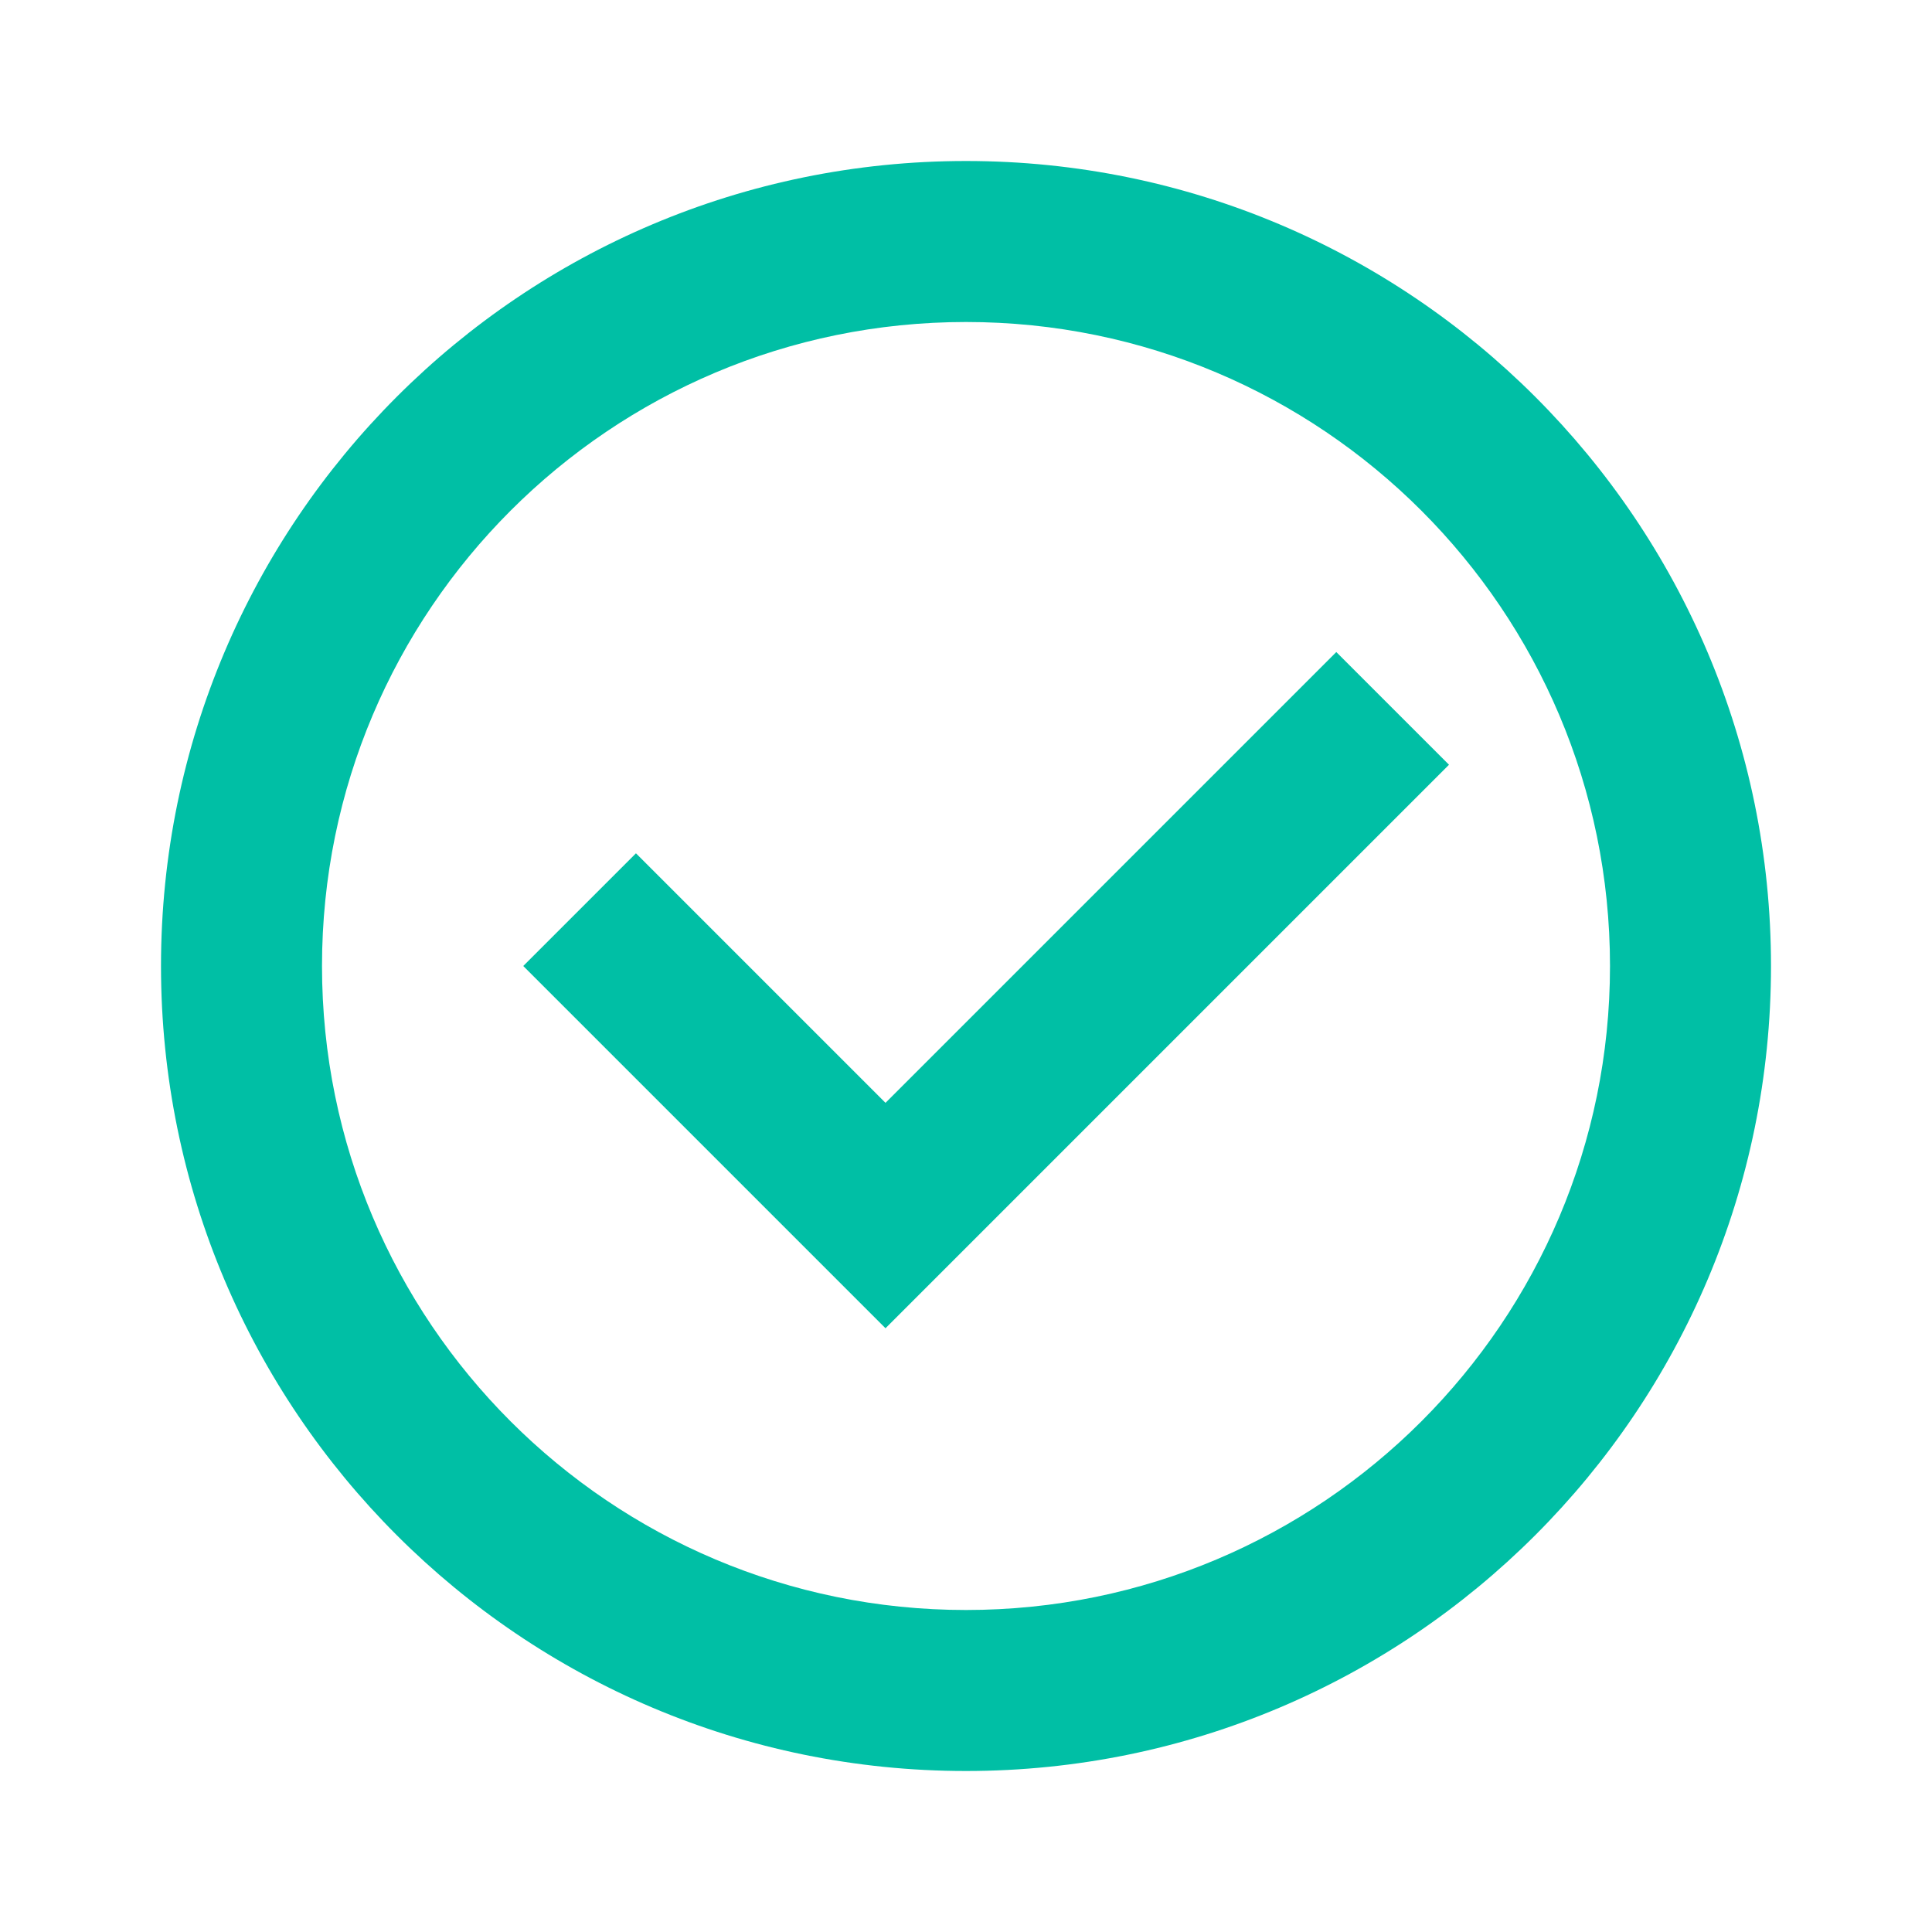
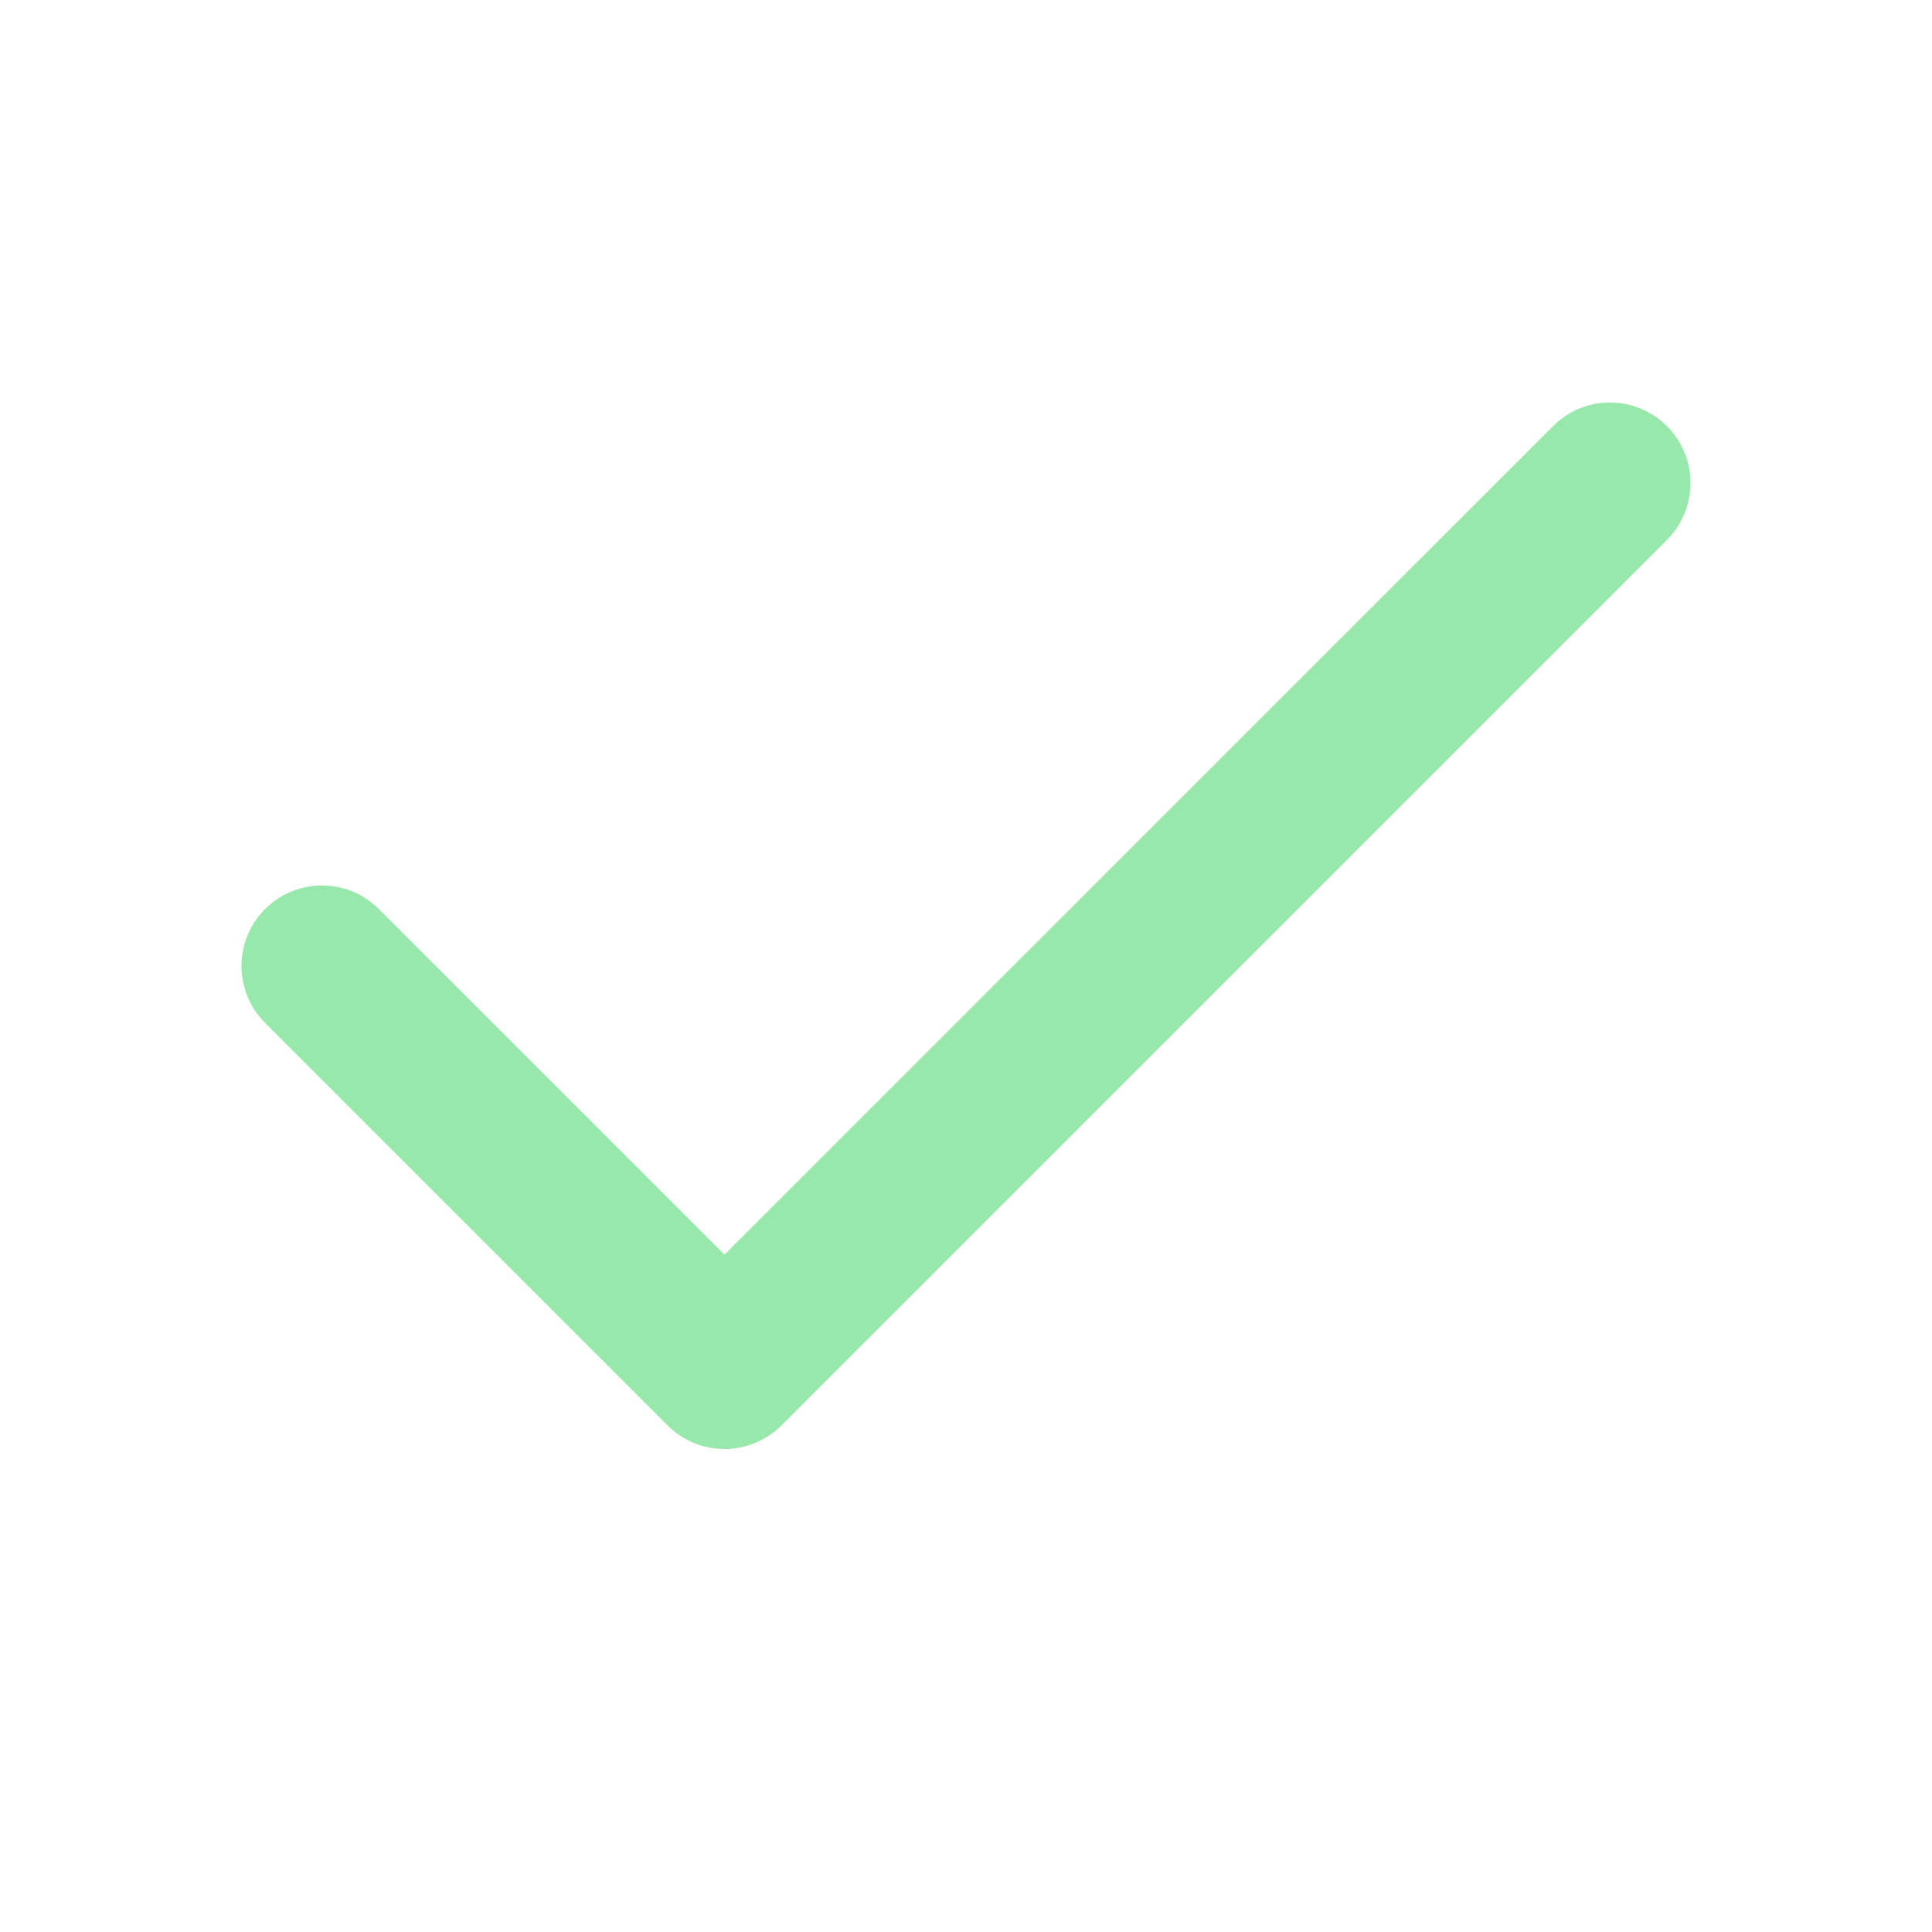
- <svg xmlns="http://www.w3.org/2000/svg" fill="#00BFA5" width="24" height="24" viewBox="0 0 24 24">
-   <path d="M12 2A10 10 0 0 1 22 12 10 10 0 0 1 12 22 10 10 0 0 1 2 12 10 10 0 0 1 12 2M12 4A8 8 0 0 0 4 12 8 8 0 0 0 12 20 8 8 0 0 0 20 12 8 8 0 0 0 12 4M11 16.5L6.5 12 7.9 10.6 11 13.7 16.6 8.1 18 9.5 11 16.5Z" />
+ <svg xmlns="http://www.w3.org/2000/svg" width="16" height="16" viewBox="0 0 16 16" fill="none">
+   <path fill-rule="evenodd" clip-rule="evenodd" d="M13.805 3.529C14.065 3.789 14.065 4.211 13.805 4.471L6.471 11.805C6.211 12.065 5.789 12.065 5.529 11.805L2.195 8.471C1.935 8.211 1.935 7.789 2.195 7.529C2.456 7.268 2.878 7.268 3.138 7.529L6 10.39L12.862 3.529C13.122 3.268 13.544 3.268 13.805 3.529Z" fill="#99E8AB" />
</svg>
